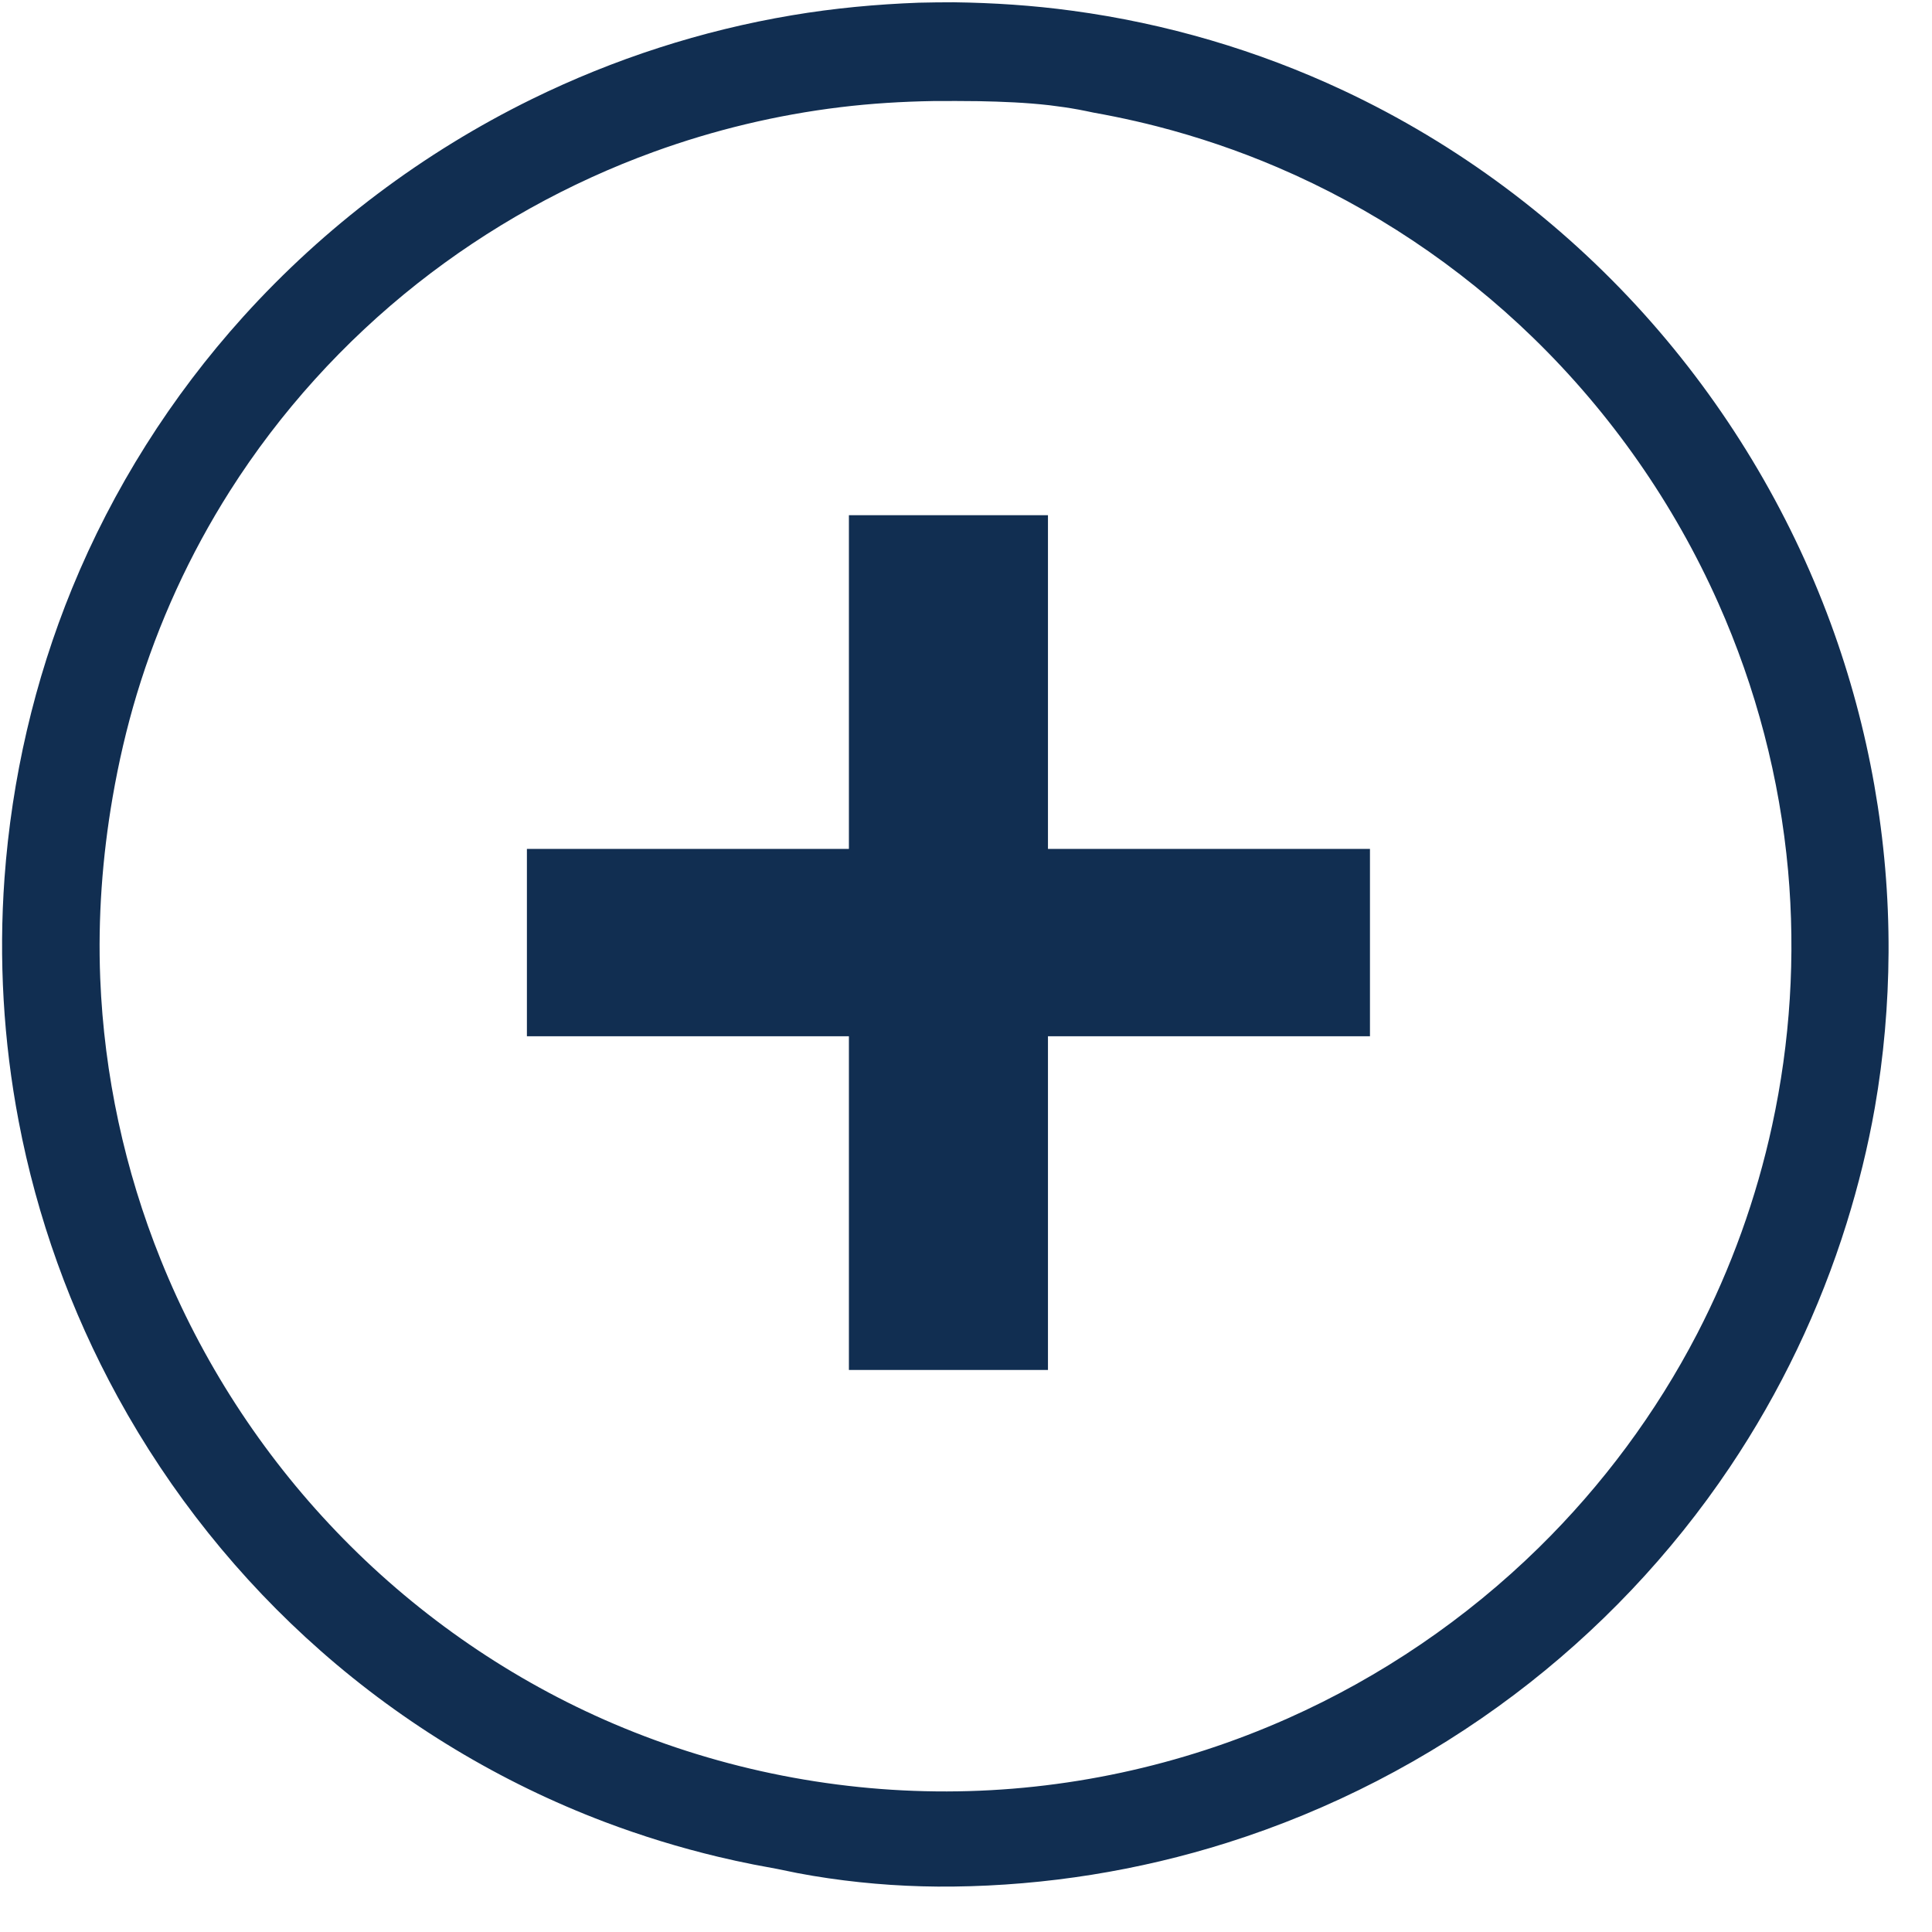
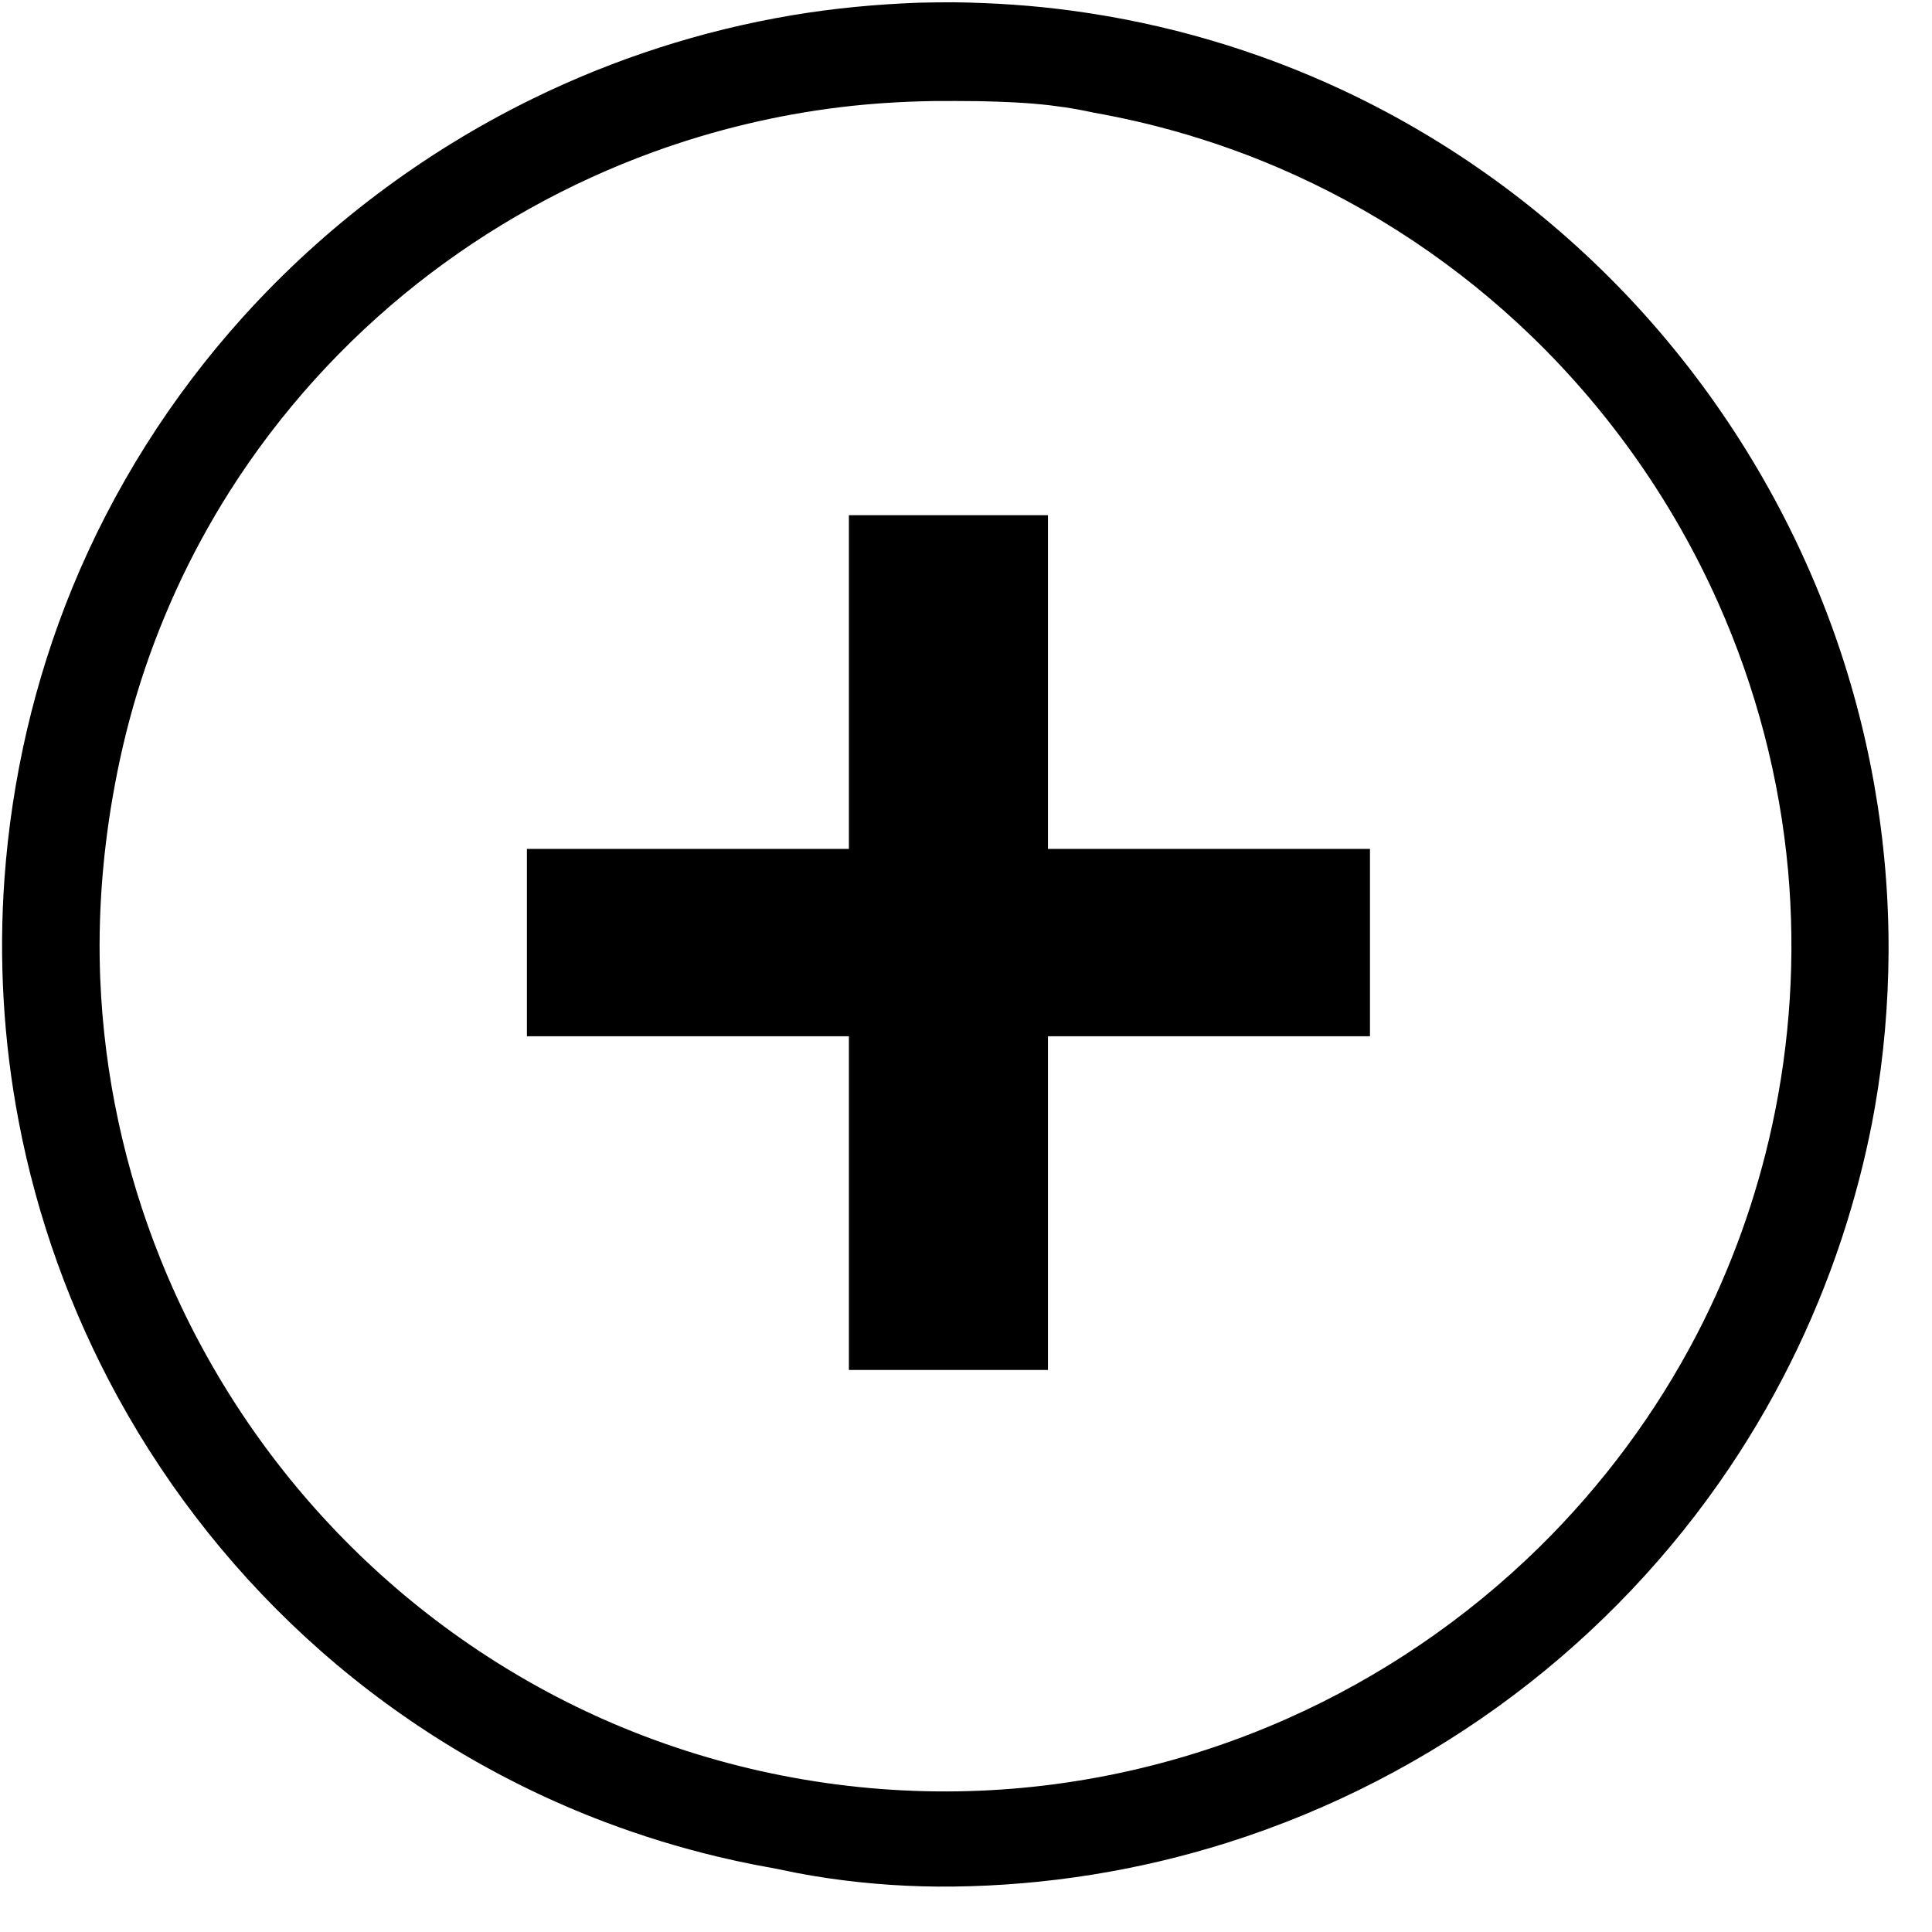
<svg xmlns="http://www.w3.org/2000/svg" width="100%" height="100%" viewBox="0 0 33 33" version="1.1" xml:space="preserve" style="fill-rule:evenodd;clip-rule:evenodd;stroke-linejoin:round;stroke-miterlimit:1.414;">
-   <g id="Increase">
-     <path d="M14.4,17.7l-5.4,0l0,-3.2l5.5,0l0,-5.7l3.4,0l0,5.7l5.5,0l0,3.2l-5.5,0l0,5.7l-3.4,0l0,-5.7l-0.1,0Z" style="fill:#112e51;fill-rule:nonzero;" />
-     <path d="M16.294,0.039c0.675,0.009 1.349,0.053 2.018,0.144c1.603,0.216 3.171,0.676 4.635,1.363c1.946,0.913 3.699,2.222 5.136,3.819c1.384,1.539 2.472,3.34 3.187,5.283c0.66,1.796 0.998,3.707 0.988,5.621c-0.005,0.888 -0.082,1.778 -0.235,2.653c-0.117,0.666 -0.28,1.325 -0.481,1.971c-0.46,1.476 -1.133,2.883 -1.995,4.167c-1,1.49 -2.252,2.809 -3.685,3.889c-1.475,1.112 -3.139,1.97 -4.9,2.526c-1.513,0.478 -3.096,0.731 -4.683,0.749c-0.712,0.008 -1.425,-0.039 -2.13,-0.142c-0.178,-0.026 -0.354,-0.055 -0.531,-0.089c-0.114,-0.022 -0.228,-0.048 -0.342,-0.07c-0.135,-0.027 -0.271,-0.049 -0.406,-0.076c-0.202,-0.04 -0.404,-0.084 -0.605,-0.132c-0.657,-0.157 -1.305,-0.356 -1.937,-0.595c-1.775,-0.672 -3.424,-1.666 -4.848,-2.92c-1.397,-1.229 -2.575,-2.704 -3.468,-4.336c-0.806,-1.471 -1.381,-3.069 -1.694,-4.717c-0.26,-1.365 -0.341,-2.763 -0.241,-4.149c0.123,-1.696 0.51,-3.374 1.154,-4.948c0.697,-1.702 1.693,-3.278 2.926,-4.643c1.387,-1.536 3.069,-2.802 4.927,-3.714c1.402,-0.688 2.903,-1.173 4.443,-1.432c0.717,-0.121 1.44,-0.188 2.167,-0.215c0.2,-0.005 0.4,-0.007 0.6,-0.007Zm-0.354,1.687c-0.53,0.009 -1.059,0.041 -1.586,0.105c-1.087,0.132 -2.158,0.389 -3.188,0.763c-1.453,0.528 -2.82,1.289 -4.034,2.246c-1.258,0.993 -2.349,2.197 -3.208,3.551c-0.683,1.077 -1.218,2.245 -1.587,3.465c-0.175,0.579 -0.311,1.169 -0.414,1.765c-0.176,1.021 -0.252,2.056 -0.211,3.092c0.066,1.646 0.418,3.277 1.034,4.805c0.692,1.72 1.716,3.304 2.999,4.642c1.297,1.355 2.857,2.453 4.573,3.212c1.838,0.812 3.846,1.232 5.855,1.227c2.003,-0.004 3.997,-0.434 5.826,-1.249c1.588,-0.707 3.046,-1.699 4.286,-2.916c1.085,-1.065 2.002,-2.3 2.702,-3.649c0.582,-1.123 1.014,-2.324 1.282,-3.56c0.31,-1.426 0.403,-2.898 0.273,-4.352c-0.142,-1.576 -0.548,-3.126 -1.192,-4.572c-0.754,-1.694 -1.833,-3.24 -3.163,-4.532c-1.263,-1.227 -2.749,-2.22 -4.369,-2.912c-0.666,-0.285 -1.354,-0.518 -2.056,-0.699c-0.238,-0.061 -0.478,-0.116 -0.719,-0.165c-0.183,-0.038 -0.184,-0.035 -0.367,-0.07c-0.084,-0.017 -0.167,-0.036 -0.252,-0.051c-0.164,-0.03 -0.329,-0.054 -0.496,-0.074c-0.402,-0.046 -0.807,-0.062 -1.213,-0.07c-0.258,-0.003 -0.517,-0.004 -0.775,-0.002Z" style="fill:#112e51;" />
+   <g id="Increase" style="fill:currentColor; fill-rule:nonzero;">
+     <path d="M14.4,17.7l-5.4,0l0,-3.2l5.5,0l0,-5.7l3.4,0l0,5.7l5.5,0l0,3.2l-5.5,0l0,5.7l-3.4,0l0,-5.7l-0.1,0Z" />
+     <path d="M16.294,0.039c0.675,0.009 1.349,0.053 2.018,0.144c1.603,0.216 3.171,0.676 4.635,1.363c1.946,0.913 3.699,2.222 5.136,3.819c1.384,1.539 2.472,3.34 3.187,5.283c0.66,1.796 0.998,3.707 0.988,5.621c-0.005,0.888 -0.082,1.778 -0.235,2.653c-0.117,0.666 -0.28,1.325 -0.481,1.971c-0.46,1.476 -1.133,2.883 -1.995,4.167c-1,1.49 -2.252,2.809 -3.685,3.889c-1.475,1.112 -3.139,1.97 -4.9,2.526c-1.513,0.478 -3.096,0.731 -4.683,0.749c-0.712,0.008 -1.425,-0.039 -2.13,-0.142c-0.178,-0.026 -0.354,-0.055 -0.531,-0.089c-0.114,-0.022 -0.228,-0.048 -0.342,-0.07c-0.135,-0.027 -0.271,-0.049 -0.406,-0.076c-0.202,-0.04 -0.404,-0.084 -0.605,-0.132c-0.657,-0.157 -1.305,-0.356 -1.937,-0.595c-1.775,-0.672 -3.424,-1.666 -4.848,-2.92c-1.397,-1.229 -2.575,-2.704 -3.468,-4.336c-0.806,-1.471 -1.381,-3.069 -1.694,-4.717c-0.26,-1.365 -0.341,-2.763 -0.241,-4.149c0.123,-1.696 0.51,-3.374 1.154,-4.948c0.697,-1.702 1.693,-3.278 2.926,-4.643c1.387,-1.536 3.069,-2.802 4.927,-3.714c1.402,-0.688 2.903,-1.173 4.443,-1.432c0.717,-0.121 1.44,-0.188 2.167,-0.215c0.2,-0.005 0.4,-0.007 0.6,-0.007Zm-0.354,1.687c-0.53,0.009 -1.059,0.041 -1.586,0.105c-1.087,0.132 -2.158,0.389 -3.188,0.763c-1.453,0.528 -2.82,1.289 -4.034,2.246c-1.258,0.993 -2.349,2.197 -3.208,3.551c-0.683,1.077 -1.218,2.245 -1.587,3.465c-0.175,0.579 -0.311,1.169 -0.414,1.765c-0.176,1.021 -0.252,2.056 -0.211,3.092c0.066,1.646 0.418,3.277 1.034,4.805c0.692,1.72 1.716,3.304 2.999,4.642c1.297,1.355 2.857,2.453 4.573,3.212c1.838,0.812 3.846,1.232 5.855,1.227c2.003,-0.004 3.997,-0.434 5.826,-1.249c1.588,-0.707 3.046,-1.699 4.286,-2.916c1.085,-1.065 2.002,-2.3 2.702,-3.649c0.582,-1.123 1.014,-2.324 1.282,-3.56c0.31,-1.426 0.403,-2.898 0.273,-4.352c-0.142,-1.576 -0.548,-3.126 -1.192,-4.572c-0.754,-1.694 -1.833,-3.24 -3.163,-4.532c-1.263,-1.227 -2.749,-2.22 -4.369,-2.912c-0.666,-0.285 -1.354,-0.518 -2.056,-0.699c-0.238,-0.061 -0.478,-0.116 -0.719,-0.165c-0.183,-0.038 -0.184,-0.035 -0.367,-0.07c-0.084,-0.017 -0.167,-0.036 -0.252,-0.051c-0.164,-0.03 -0.329,-0.054 -0.496,-0.074c-0.402,-0.046 -0.807,-0.062 -1.213,-0.07c-0.258,-0.003 -0.517,-0.004 -0.775,-0.002Z" />
  </g>
</svg>
